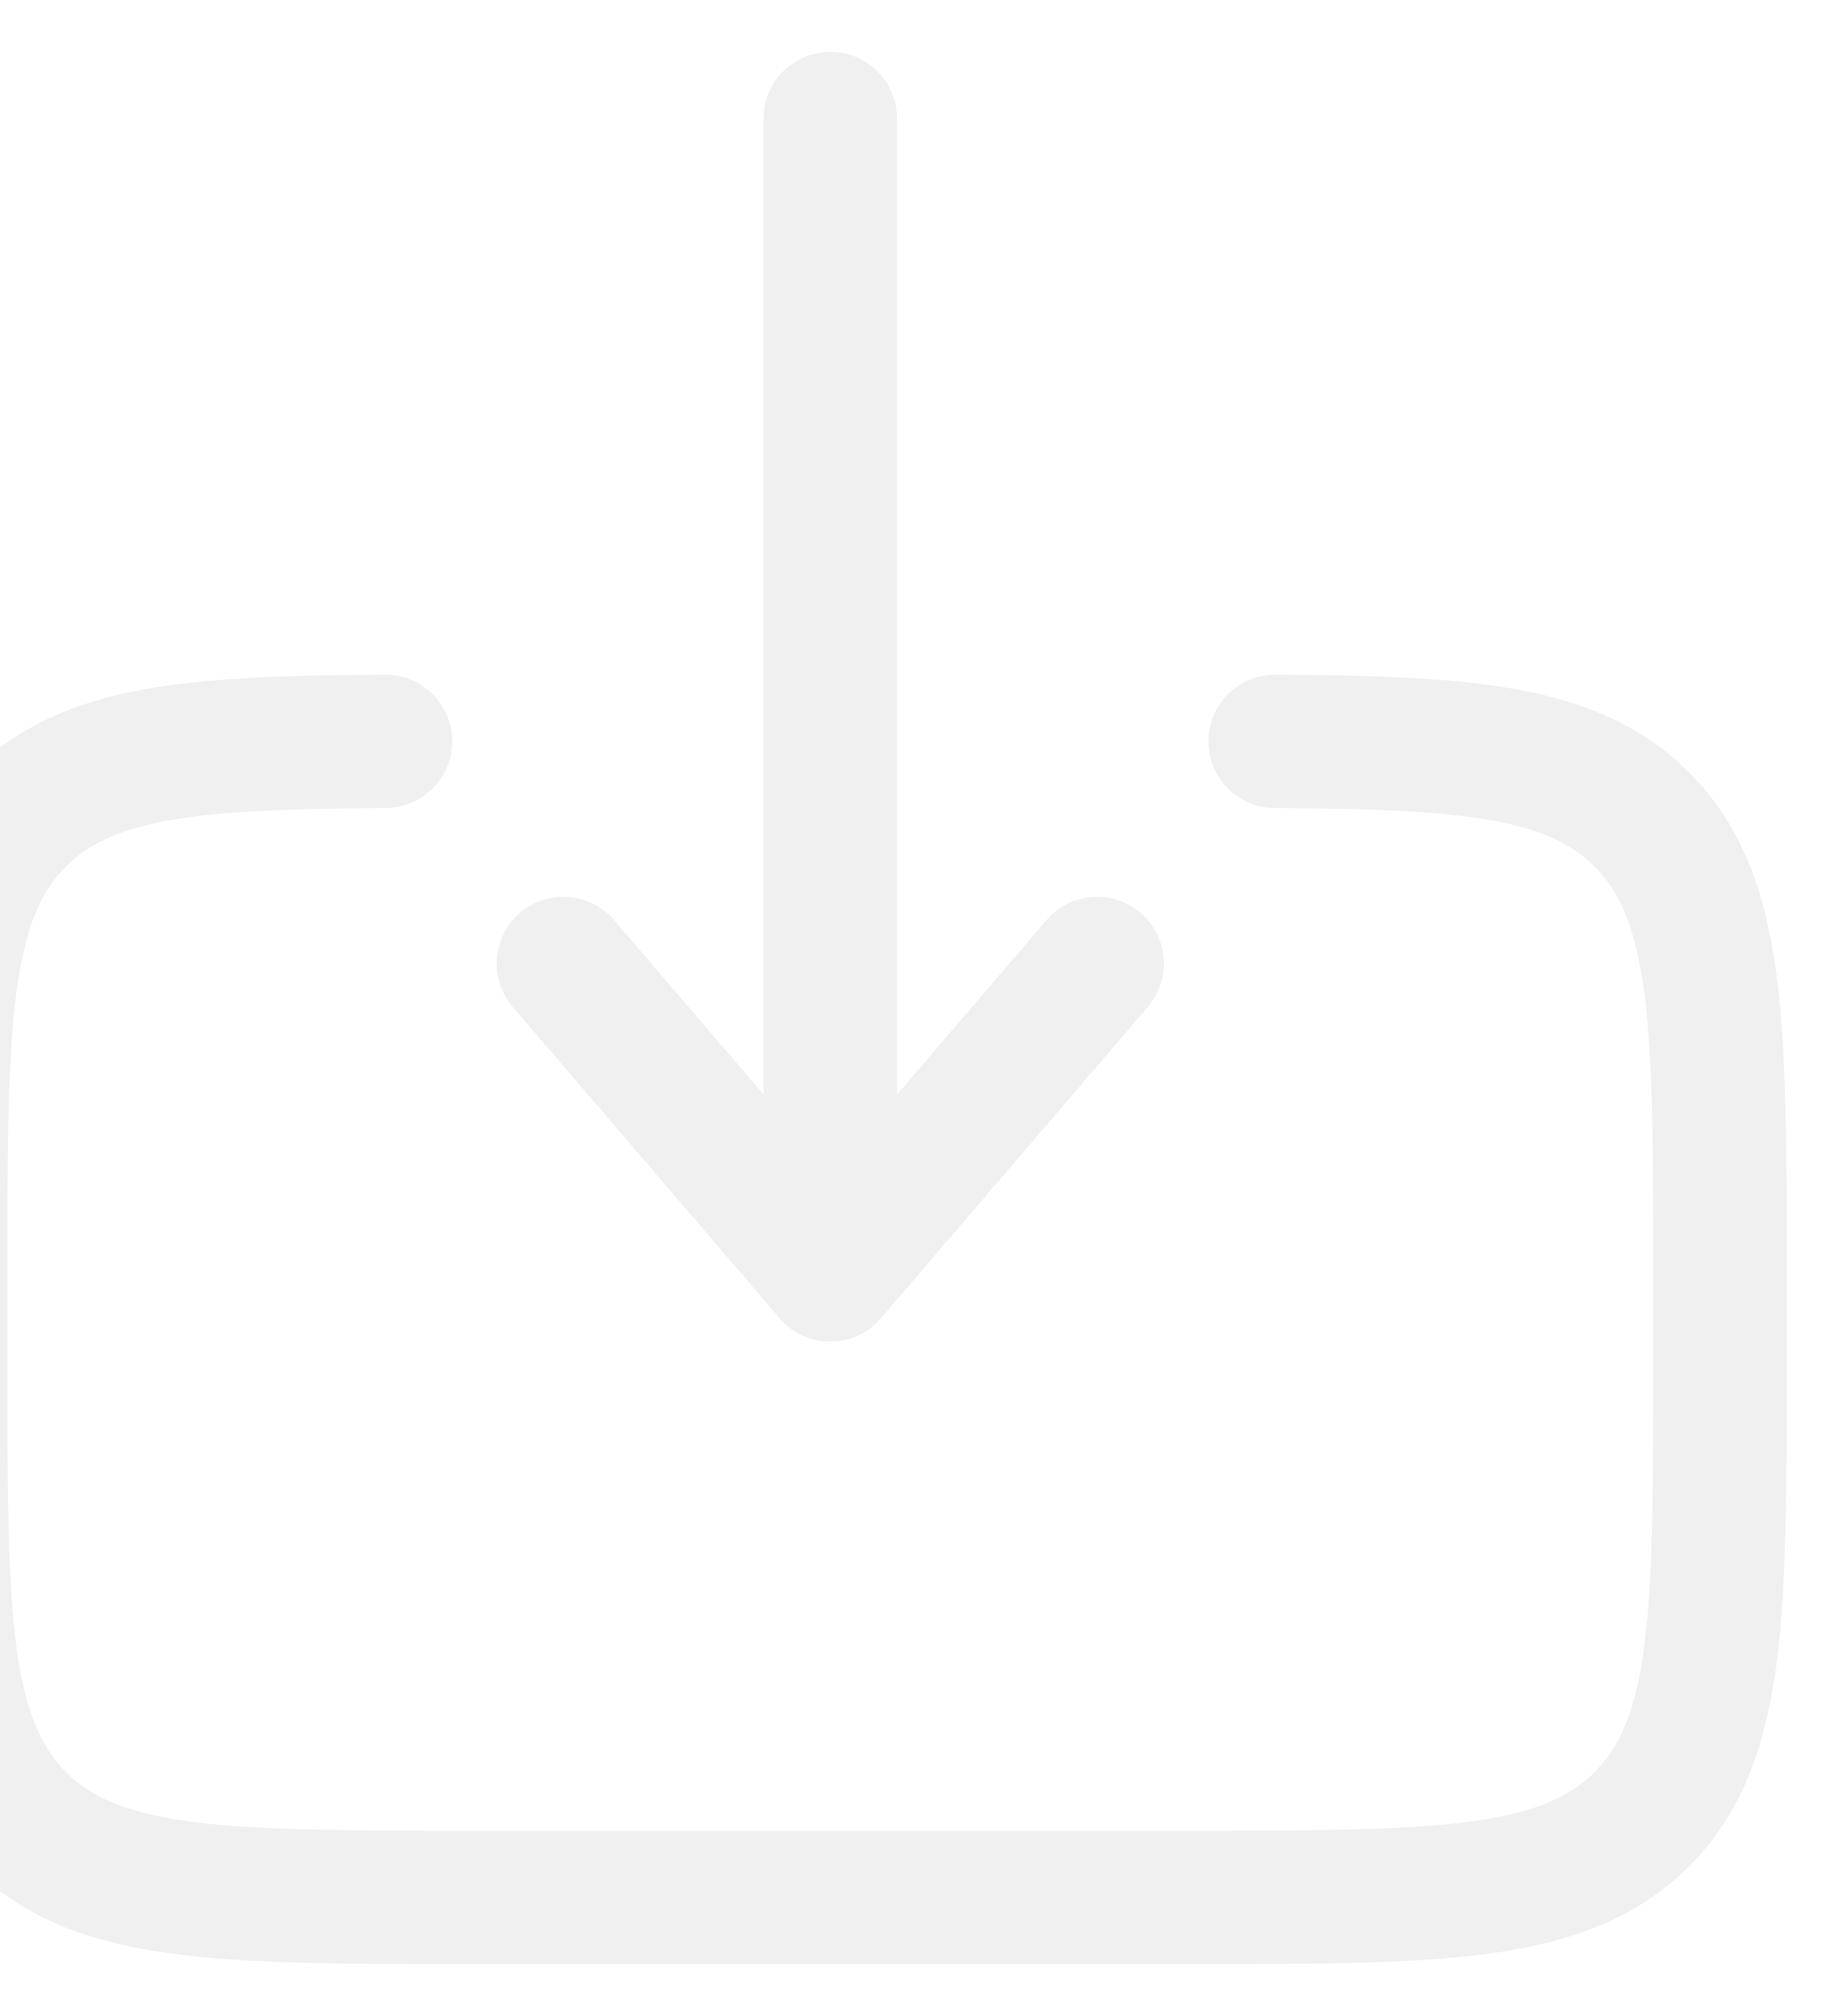
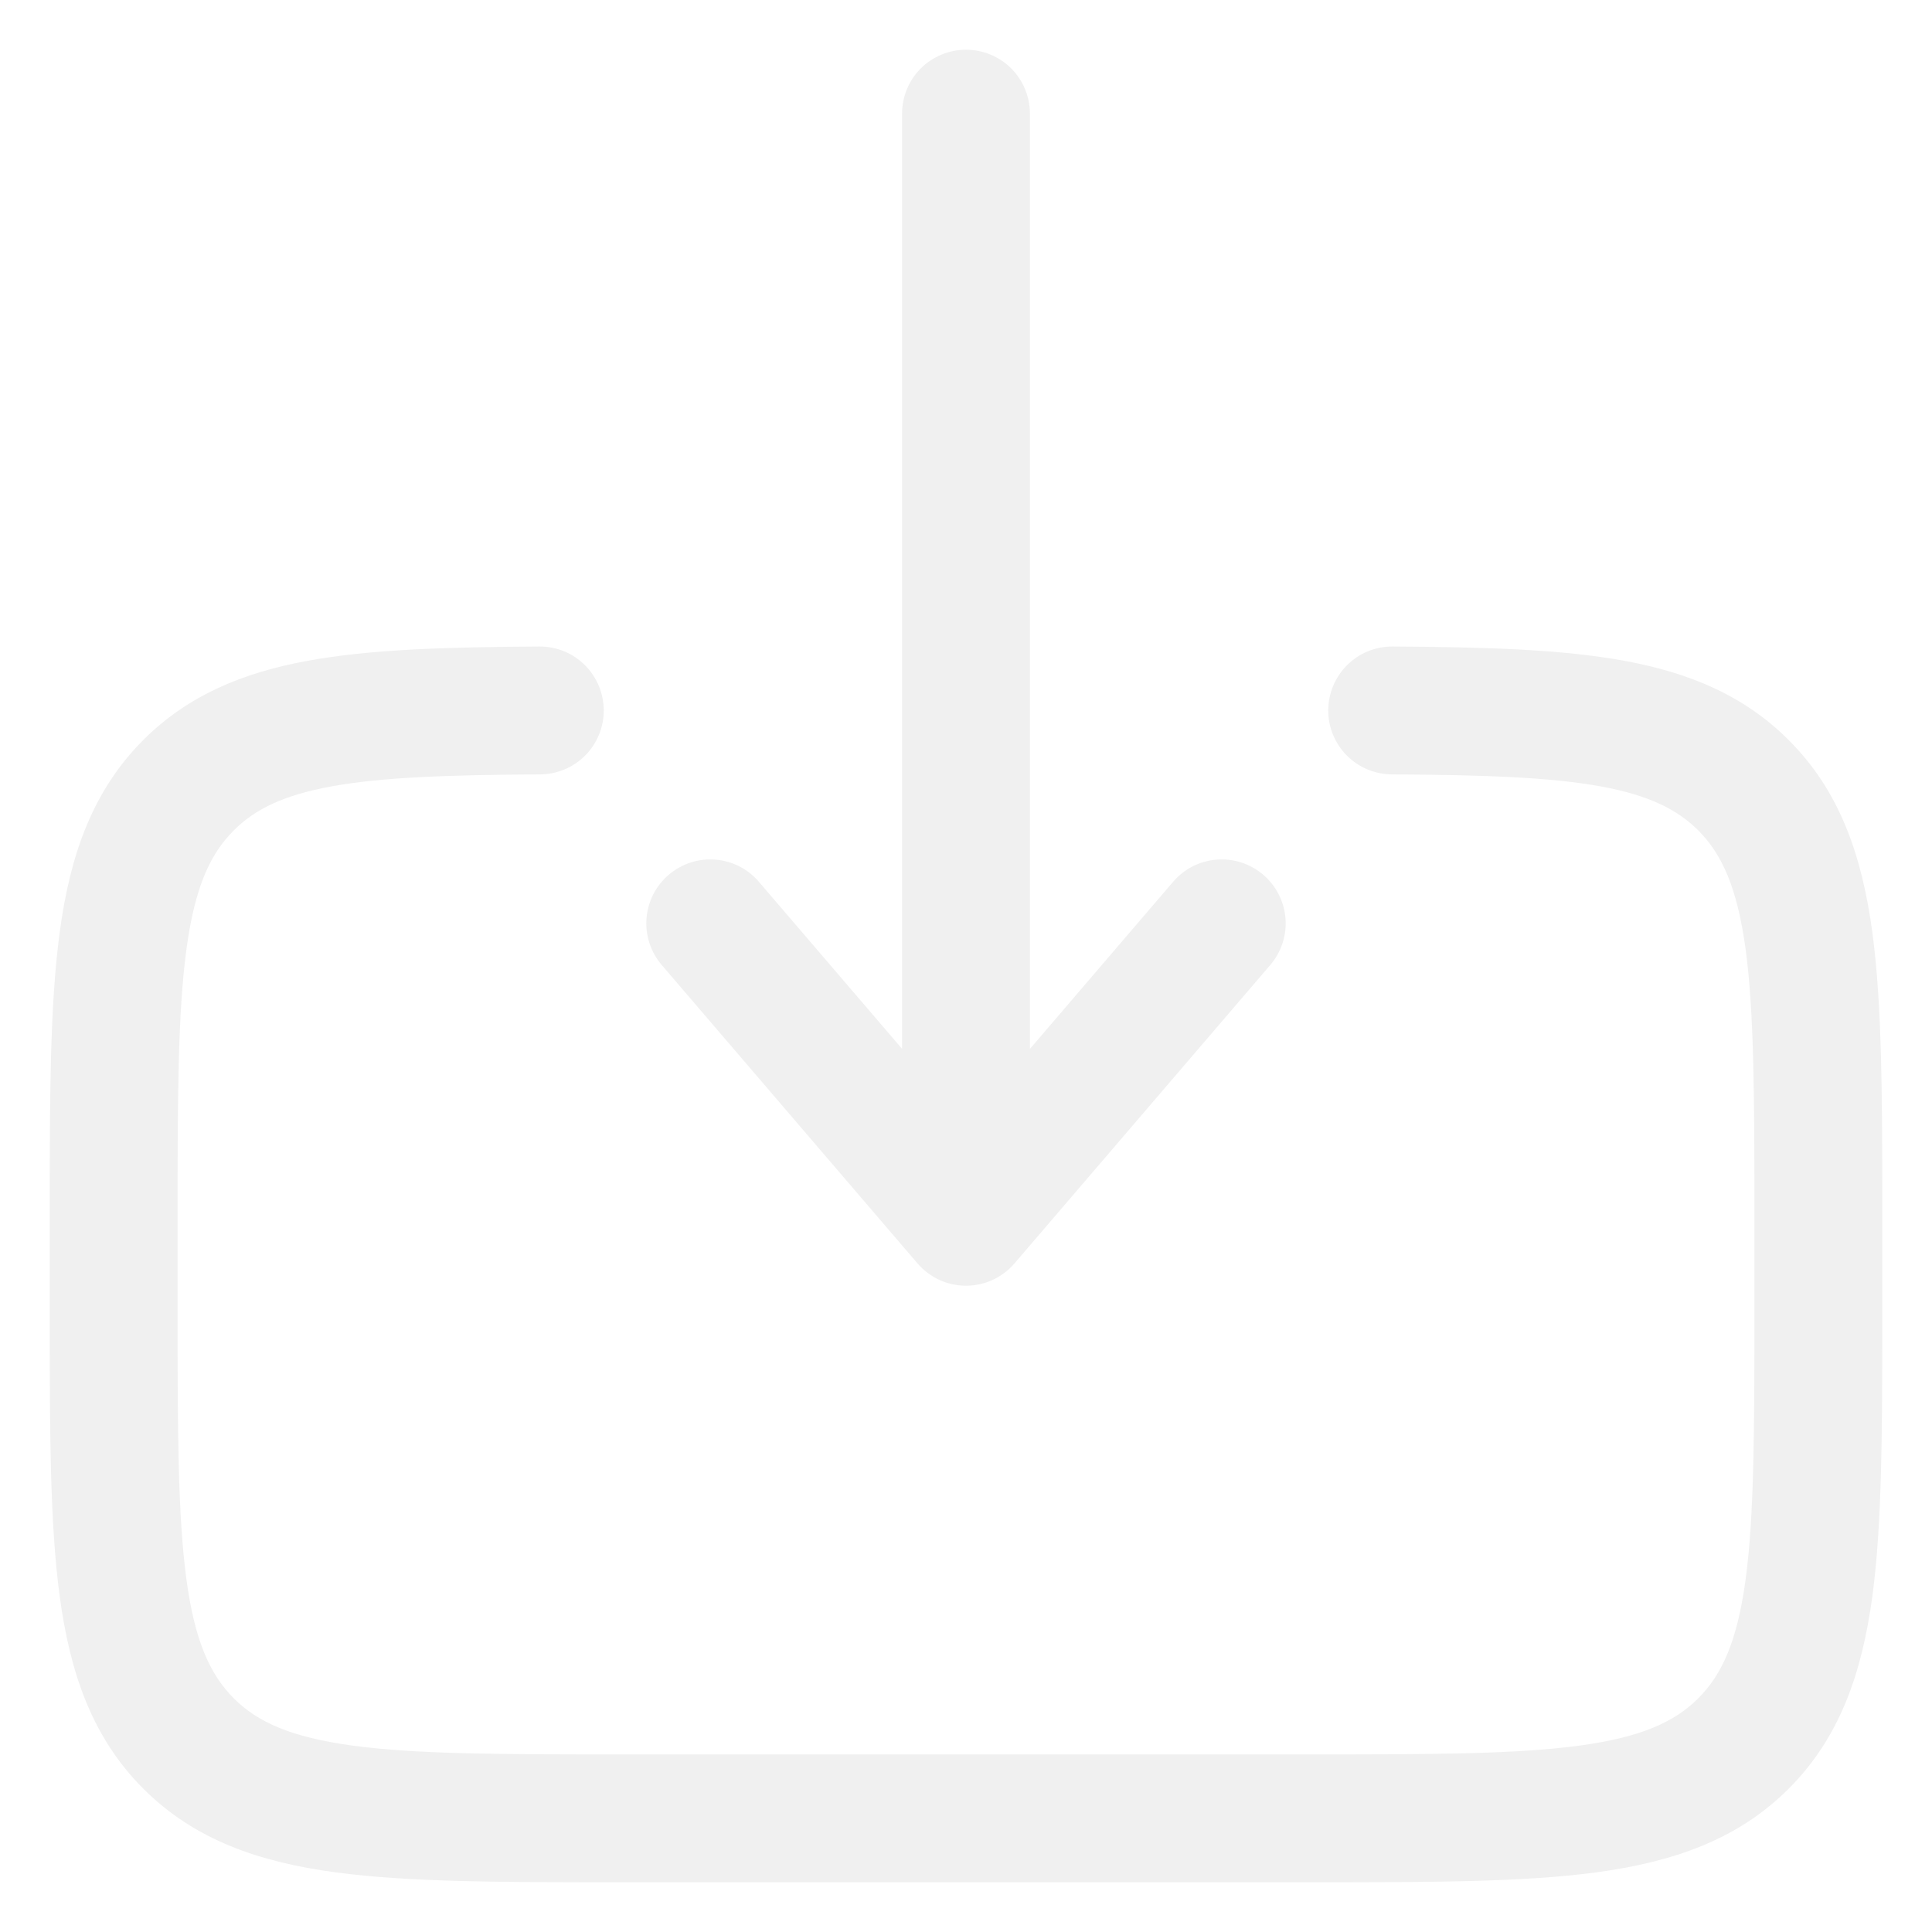
- <svg xmlns="http://www.w3.org/2000/svg" width="31" height="34" viewBox="0 0 31 34" fill="none">
-   <path fill-rule="evenodd" clip-rule="evenodd" d="M14 0.875C14.298 0.875 14.585 0.994 14.796 1.204C15.007 1.415 15.125 1.702 15.125 2V18.459L17.645 15.518C17.741 15.406 17.858 15.313 17.99 15.246C18.122 15.18 18.266 15.139 18.413 15.128C18.56 15.116 18.709 15.134 18.849 15.18C18.99 15.226 19.12 15.299 19.232 15.395C19.344 15.491 19.436 15.608 19.503 15.74C19.57 15.872 19.611 16.016 19.622 16.163C19.634 16.31 19.616 16.459 19.57 16.599C19.524 16.74 19.451 16.87 19.355 16.982L14.855 22.232C14.749 22.355 14.618 22.455 14.471 22.523C14.323 22.591 14.162 22.626 14 22.626C13.838 22.626 13.677 22.591 13.529 22.523C13.382 22.455 13.251 22.355 13.145 22.232L8.645 16.982C8.549 16.87 8.476 16.74 8.43 16.599C8.384 16.459 8.366 16.31 8.378 16.163C8.389 16.016 8.43 15.872 8.497 15.74C8.563 15.608 8.656 15.491 8.768 15.395C8.88 15.299 9.01 15.226 9.151 15.18C9.291 15.134 9.44 15.116 9.587 15.128C9.734 15.139 9.878 15.18 10.01 15.246C10.142 15.313 10.259 15.406 10.355 15.518L12.875 18.458V2C12.875 1.702 12.993 1.415 13.204 1.204C13.415 0.994 13.702 0.875 14 0.875ZM6.494 11.378C6.792 11.376 7.079 11.493 7.291 11.703C7.503 11.913 7.623 12.199 7.625 12.497C7.627 12.795 7.51 13.082 7.3 13.294C7.09 13.506 6.804 13.626 6.506 13.628C4.867 13.637 3.704 13.679 2.821 13.841C1.972 13.998 1.478 14.249 1.113 14.614C0.698 15.029 0.428 15.613 0.28 16.713C0.128 17.846 0.125 19.348 0.125 21.5V23C0.125 25.154 0.128 26.655 0.28 27.788C0.428 28.889 0.7 29.471 1.113 29.888C1.529 30.302 2.111 30.572 3.213 30.721C4.345 30.873 5.848 30.875 8 30.875H20C22.152 30.875 23.654 30.873 24.788 30.721C25.889 30.572 26.471 30.302 26.887 29.887C27.302 29.471 27.572 28.889 27.721 27.788C27.872 26.655 27.875 25.154 27.875 23V21.5C27.875 19.348 27.872 17.846 27.721 16.712C27.572 15.613 27.3 15.029 26.887 14.614C26.52 14.249 26.029 13.998 25.18 13.841C24.296 13.679 23.134 13.637 21.494 13.628C21.346 13.627 21.2 13.597 21.064 13.54C20.928 13.483 20.804 13.399 20.7 13.294C20.596 13.189 20.514 13.065 20.458 12.928C20.402 12.791 20.374 12.645 20.375 12.497C20.376 12.349 20.406 12.203 20.463 12.067C20.52 11.931 20.604 11.807 20.709 11.703C20.814 11.599 20.938 11.517 21.075 11.461C21.212 11.405 21.358 11.377 21.506 11.378C23.129 11.387 24.48 11.426 25.586 11.629C26.723 11.838 27.691 12.236 28.478 13.024C29.381 13.925 29.768 15.063 29.951 16.413C30.125 17.712 30.125 19.367 30.125 21.418V23.082C30.125 25.134 30.125 26.788 29.951 28.088C29.768 29.438 29.381 30.575 28.478 31.478C27.575 32.381 26.438 32.768 25.088 32.951C23.788 33.125 22.133 33.125 20.082 33.125H7.918C5.867 33.125 4.213 33.125 2.912 32.951C1.562 32.77 0.425 32.381 -0.478 31.478C-1.381 30.575 -1.768 29.438 -1.95 28.088C-2.125 26.788 -2.125 25.133 -2.125 23.082V21.418C-2.125 19.367 -2.125 17.712 -1.95 16.412C-1.77 15.062 -1.379 13.925 -0.478 13.022C0.309 12.236 1.277 11.837 2.414 11.629C3.519 11.426 4.871 11.387 6.494 11.378Z" fill="#F0F0F0" />
+ <svg xmlns="http://www.w3.org/2000/svg" width="34" height="34" viewBox="0 0 34 34" fill="none">
+   <path fill-rule="evenodd" clip-rule="evenodd" d="M17 0.875C17.298 0.875 17.584 0.994 17.796 1.204C18.006 1.415 18.125 1.702 18.125 2V18.459L20.645 15.518C20.741 15.406 20.858 15.313 20.99 15.246C21.122 15.18 21.266 15.139 21.413 15.128C21.56 15.116 21.709 15.134 21.849 15.18C21.99 15.226 22.12 15.299 22.232 15.395C22.344 15.491 22.436 15.608 22.503 15.74C22.57 15.872 22.611 16.016 22.622 16.163C22.634 16.31 22.616 16.459 22.57 16.599C22.524 16.74 22.451 16.87 22.355 16.982L17.855 22.232C17.749 22.355 17.618 22.455 17.471 22.523C17.323 22.591 17.163 22.626 17 22.626C16.837 22.626 16.677 22.591 16.529 22.523C16.382 22.455 16.251 22.355 16.145 22.232L11.645 16.982C11.549 16.87 11.476 16.74 11.43 16.599C11.384 16.459 11.366 16.31 11.378 16.163C11.389 16.016 11.43 15.872 11.496 15.74C11.563 15.608 11.656 15.491 11.768 15.395C11.88 15.299 12.01 15.226 12.151 15.18C12.291 15.134 12.44 15.116 12.587 15.128C12.734 15.139 12.878 15.18 13.01 15.246C13.142 15.313 13.259 15.406 13.355 15.518L15.875 18.458V2C15.875 1.702 15.993 1.415 16.204 1.204C16.416 0.994 16.702 0.875 17 0.875ZM9.494 11.378C9.792 11.376 10.079 11.493 10.291 11.703C10.503 11.913 10.623 12.199 10.625 12.497C10.627 12.795 10.51 13.082 10.3 13.294C10.09 13.506 9.804 13.626 9.506 13.628C7.867 13.637 6.704 13.679 5.821 13.841C4.971 13.998 4.478 14.249 4.114 14.614C3.698 15.029 3.428 15.613 3.28 16.713C3.128 17.846 3.125 19.348 3.125 21.5V23C3.125 25.154 3.128 26.655 3.28 27.788C3.428 28.889 3.7 29.471 4.114 29.888C4.529 30.302 5.111 30.572 6.213 30.721C7.345 30.873 8.848 30.875 11 30.875H23C25.152 30.875 26.654 30.873 27.788 30.721C28.889 30.572 29.471 30.302 29.887 29.887C30.302 29.471 30.572 28.889 30.721 27.788C30.872 26.655 30.875 25.154 30.875 23V21.5C30.875 19.348 30.872 17.846 30.721 16.712C30.572 15.613 30.3 15.029 29.887 14.614C29.52 14.249 29.029 13.998 28.18 13.841C27.296 13.679 26.134 13.637 24.494 13.628C24.346 13.627 24.2 13.597 24.064 13.54C23.928 13.483 23.804 13.399 23.7 13.294C23.596 13.189 23.514 13.065 23.458 12.928C23.402 12.791 23.374 12.645 23.375 12.497C23.376 12.349 23.406 12.203 23.463 12.067C23.52 11.931 23.604 11.807 23.709 11.703C23.814 11.599 23.938 11.517 24.075 11.461C24.212 11.405 24.358 11.377 24.506 11.378C26.129 11.387 27.48 11.426 28.586 11.629C29.723 11.838 30.691 12.236 31.478 13.024C32.381 13.925 32.768 15.063 32.951 16.413C33.125 17.712 33.125 19.367 33.125 21.418V23.082C33.125 25.134 33.125 26.788 32.951 28.088C32.768 29.438 32.381 30.575 31.478 31.478C30.575 32.381 29.438 32.768 28.088 32.951C26.788 33.125 25.133 33.125 23.082 33.125H10.918C8.867 33.125 7.213 33.125 5.912 32.951C4.562 32.77 3.425 32.381 2.522 31.478C1.619 30.575 1.232 29.438 1.05 28.088C0.875 26.788 0.875 25.133 0.875 23.082V21.418C0.875 19.367 0.875 17.712 1.05 16.412C1.23 15.062 1.621 13.925 2.522 13.022C3.309 12.236 4.277 11.837 5.414 11.629C6.519 11.426 7.871 11.387 9.494 11.378Z" fill="#F0F0F0" />
</svg>
